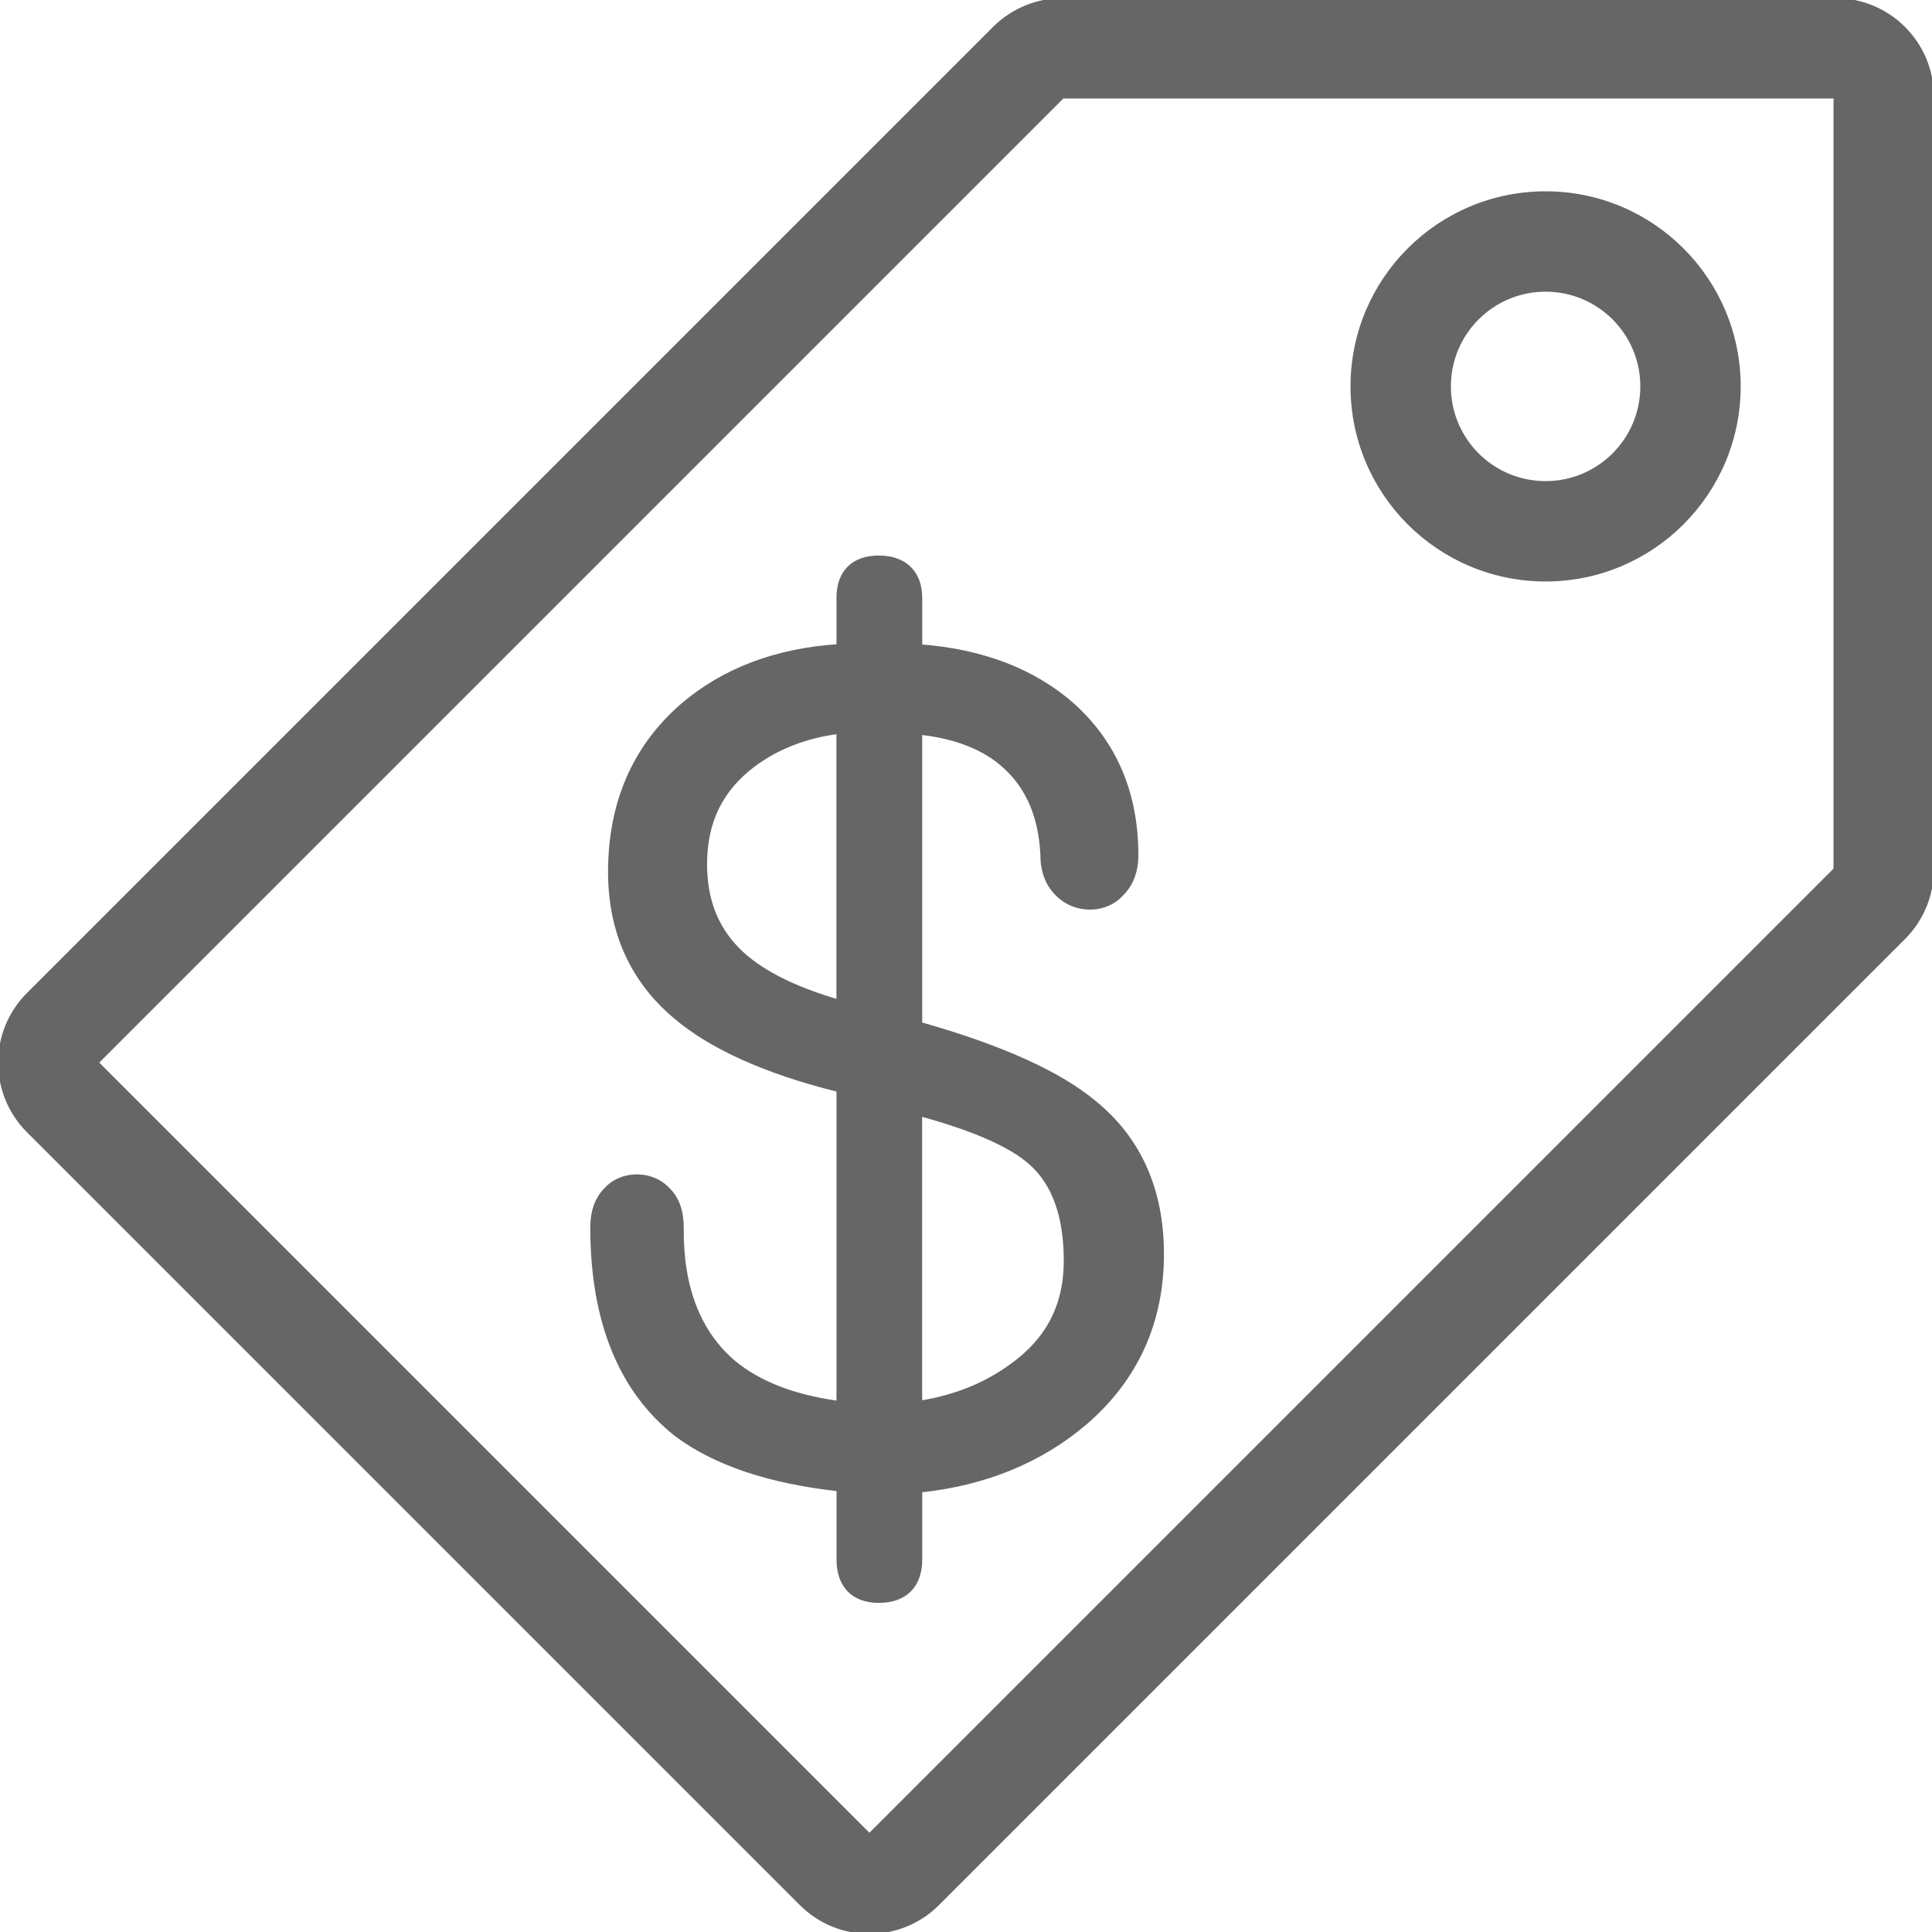
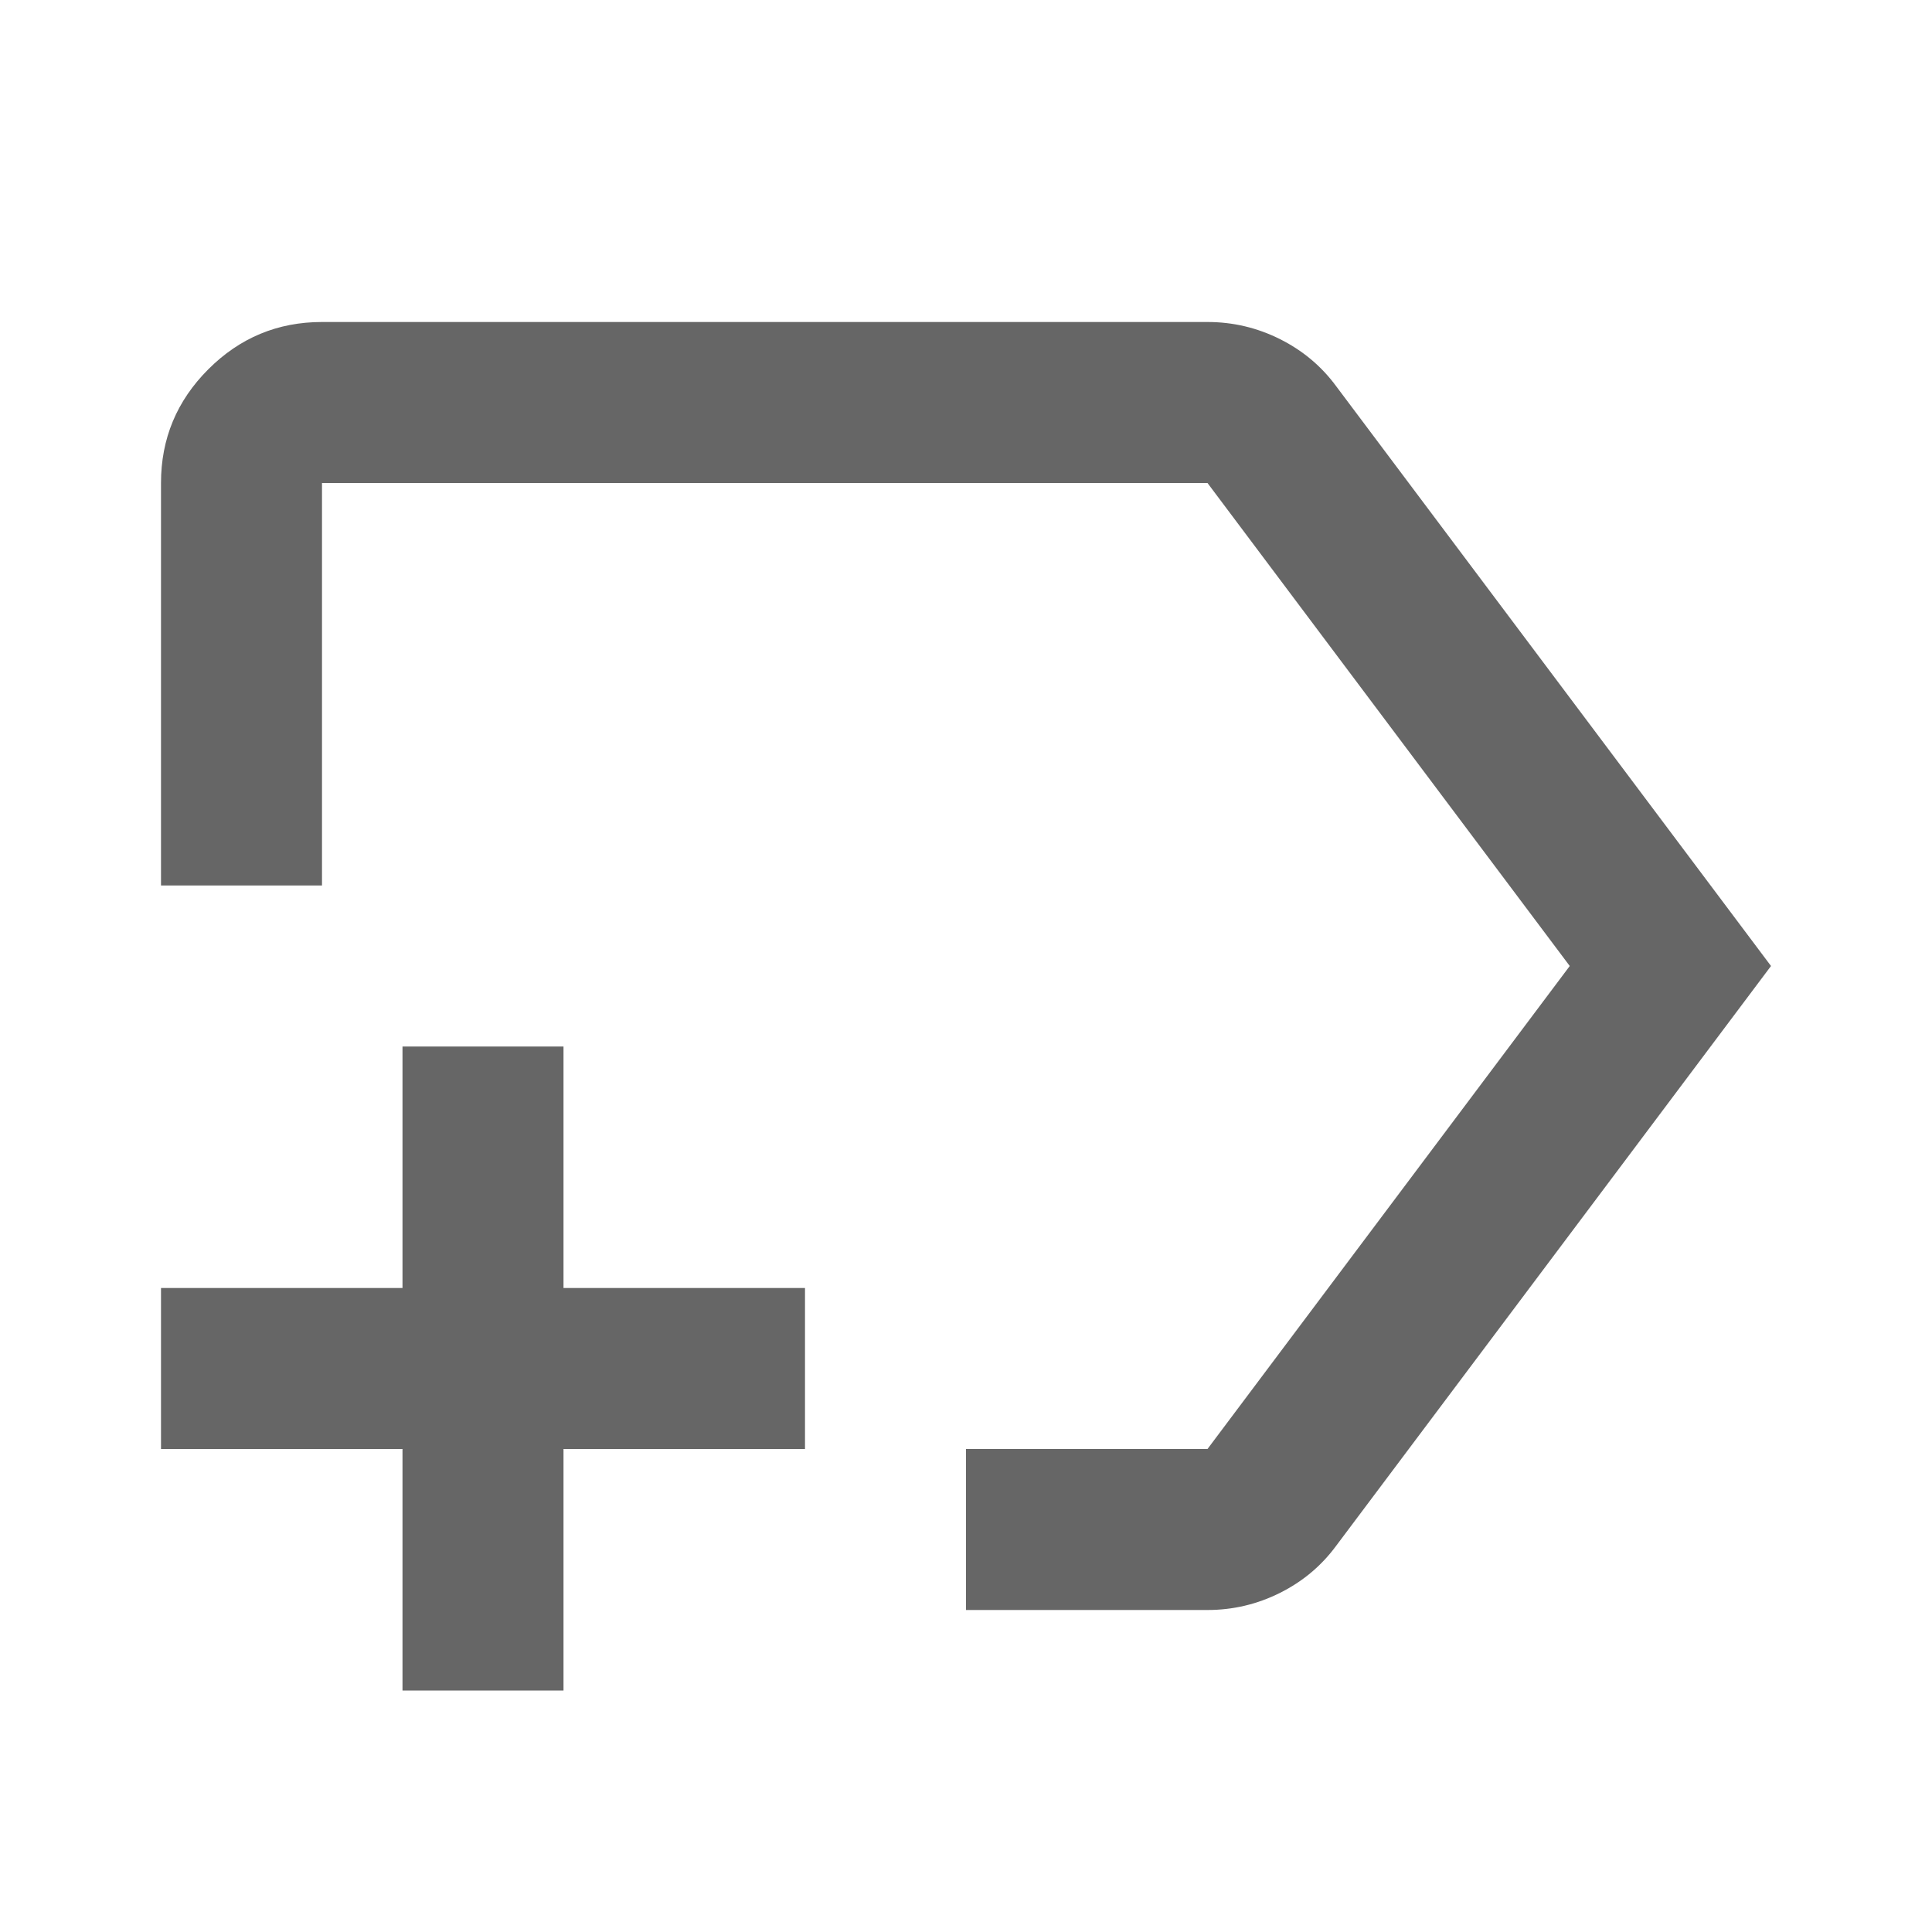
- <svg xmlns="http://www.w3.org/2000/svg" xmlns:xlink="http://www.w3.org/1999/xlink" width="512" height="512" version="1.1" xml:space="preserve">
-   <g class="layer">
-     <g id="svg_13">
-       <path d="m486.4,0l-204.8,0c-6.78,0 -13.29,2.7 -18.1,7.5l-256,256c-10,10 -10,26.2 0,36.2l204.8,204.8c10,10 26.2,10 36.2,0l256,-256c4.8,-4.8 7.5,-11.32 7.5,-18.1l0,-204.8c0,-14.14 -11.46,-25.6 -25.6,-25.6zm0,230.4l-256,256l-204.8,-204.8l256,-256l204.8,0l0,204.8z" fill="#666666" id="svg_3" stroke="#666666" />
-       <g id="svg_4">
-         <g id="svg_5">
-           <path d="m409.6,51.2c-28.28,0 -51.2,22.93 -51.2,51.2s22.92,51.2 51.2,51.2c28.27,0 51.2,-22.93 51.2,-51.2s-22.93,-51.2 -51.2,-51.2zm0,76.8c-14.15,0 -25.6,-11.46 -25.6,-25.6c0,-14.14 11.45,-25.6 25.6,-25.6c14.14,0 25.6,11.46 25.6,25.6c0,14.14 -11.46,25.6 -25.6,25.6z" fill="#666666" id="svg_6" stroke="#666666" />
-         </g>
-       </g>
-       <g id="svg_7">
-         <g id="svg_8">
-           <path d="m290.23,292.3c-9.52,-7.95 -24.69,-14.8 -46.34,-20.95l0,-77.12c8.17,0.89 14.92,3.25 20.08,7.02c7.7,5.75 11.72,14.1 12.25,25.38c0,4.27 1.33,7.75 3.93,10.32c4.98,5.03 13.07,4.58 17.11,0c2.6,-2.57 3.92,-6.05 3.92,-10.32c0,-16.25 -5.62,-29.6 -16.76,-39.7c-10.33,-9.15 -23.95,-14.42 -40.52,-15.67l0,-12.84l-0.01,0c0,-6.7 -4.11,-10.7 -11,-10.7c-6.81,0 -10.71,3.9 -10.71,10.7l0,12.78c-16.59,1.1 -30.49,6.37 -41.39,15.72c-12.71,11.05 -19.15,25.9 -19.15,44.15c0,15.73 5.76,28.61 17.11,38.25c9.55,8.2 24.15,14.77 43.43,19.57l0,82.86c-11.7,-1.61 -20.97,-5.18 -27.6,-10.65c-9.4,-7.93 -14.07,-19.98 -13.88,-35.83c0,-4.27 -1.21,-7.64 -3.5,-9.92c-4.43,-4.9 -12.51,-4.75 -16.64,-0.13c-2.41,2.4 -3.63,5.8 -3.63,10.05c0,24.8 7.47,43.25 22.28,54.93c10.15,7.6 24.59,12.48 42.98,14.5l0,18.58c0,6.99 3.9,11 10.71,11c6.99,0 11,-4.01 11,-11l0,-18.26c17.21,-1.82 31.91,-7.85 43.73,-17.93c13.5,-11.64 20.33,-26.7 20.33,-44.74c0.01,-16.92 -5.96,-30.4 -17.73,-40.05zm-68.07,-26.92c-12.31,-3.6 -21.31,-8.28 -26.76,-13.9c-5.73,-5.9 -8.52,-13.26 -8.52,-22.48c0,-11.2 4.2,-19.8 12.83,-26.27c6.29,-4.68 13.83,-7.61 22.45,-8.73l0,71.38zm45.95,96.49c-6.83,5.03 -14.96,8.33 -24.23,9.8l0,-76.35c14.27,3.9 24.12,8.25 29.31,12.95c6.12,5.41 9.22,14.1 9.22,25.85c0,11.78 -4.66,20.85 -14.3,27.75z" fill="#666666" id="svg_9" stroke="#666666" />
-         </g>
-       </g>
-       <use fill="#666666" id="svg_11" transform="matrix(8.52437 0 0 9.04219 -27.3591 -32.2302)" x="0" xlink:href="#svg_10" y="0" />
-     </g>
-   </g>
-   <defs>
-     <symbol height="24px" id="svg_10" viewBox="0 -960 960 960" width="24px">
-       <path d="m440,-440l-240,0l0,-80l240,0l0,-240l80,0l0,240l240,0l0,80l-240,0l0,240l-80,0l0,-240z" />
-     </symbol>
-   </defs>
+ <svg xmlns="http://www.w3.org/2000/svg" height="24px" viewBox="0 -960 960 960" width="24px" fill="#666666">
+   <path d="M480-160v-80h120l180-240-180-240H160v200H80v-200q0-33 23.5-56.5T160-800h440q19 0 36 8.5t28 23.5l216 288-216 288q-11 15-28 23.5t-36 8.5H480Zm-10-320ZM200-120v-120H80v-80h120v-120h80v120h120v80H280v120h-80Z" />
</svg>
